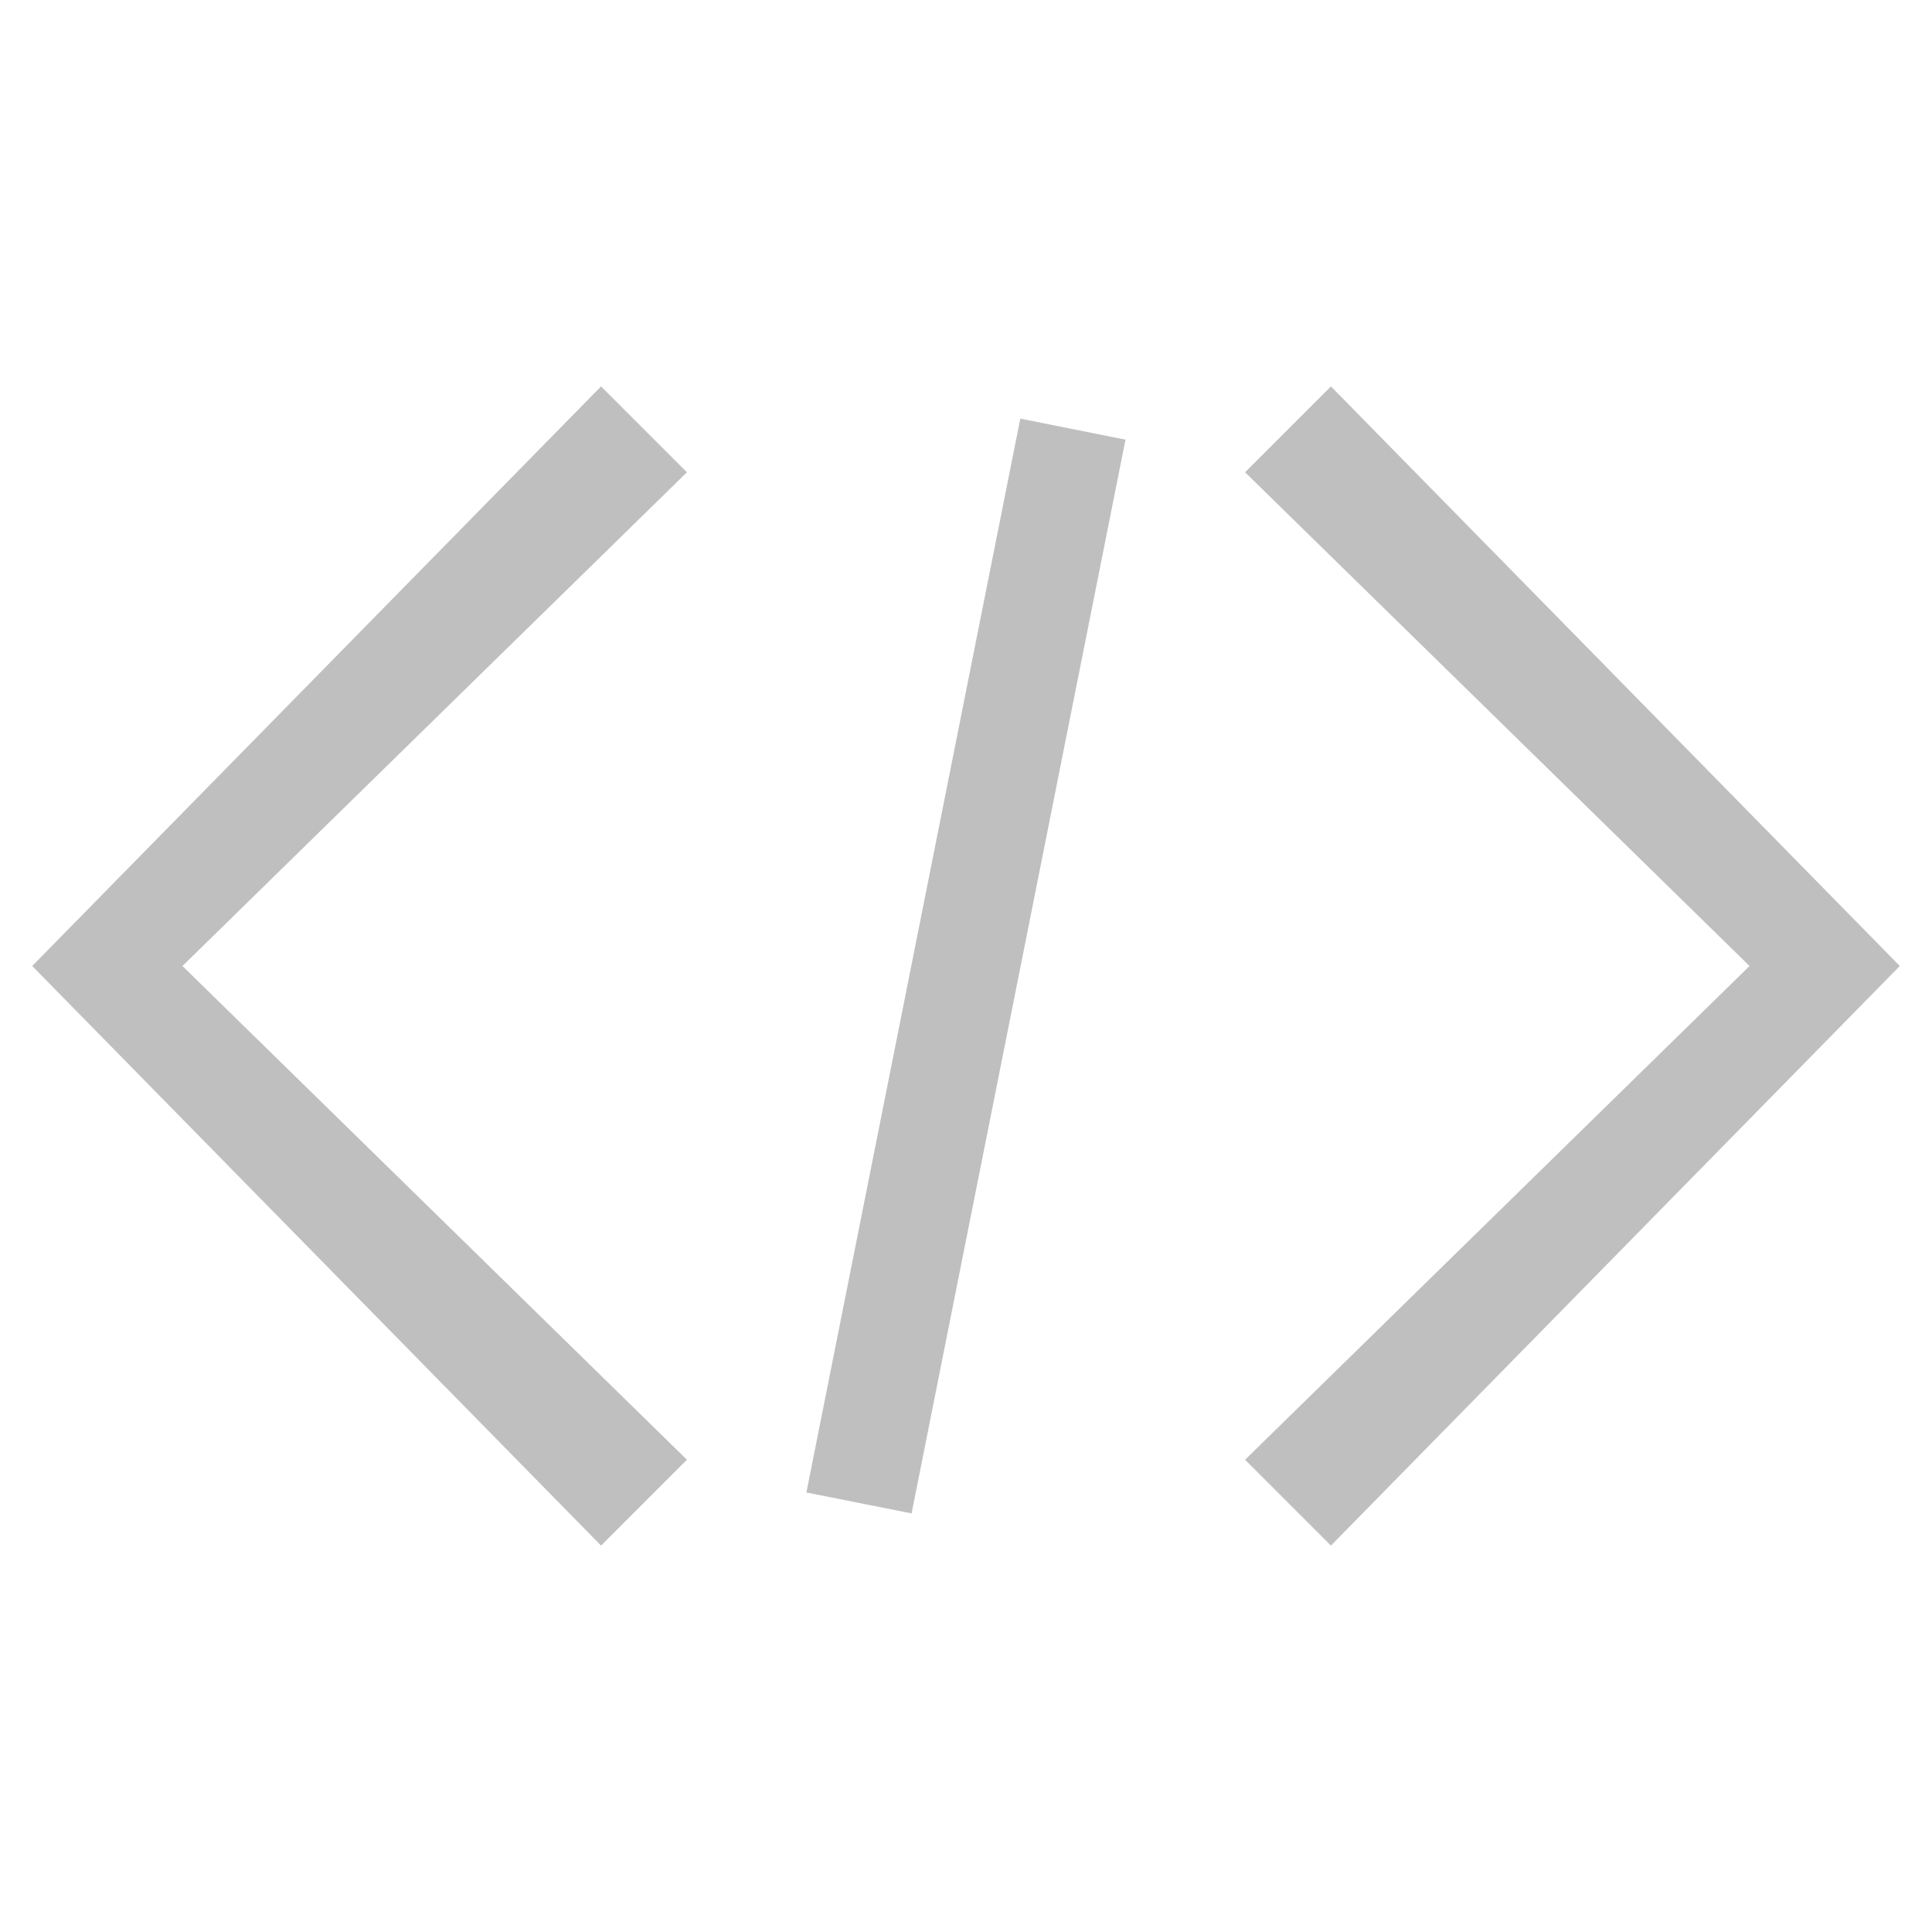
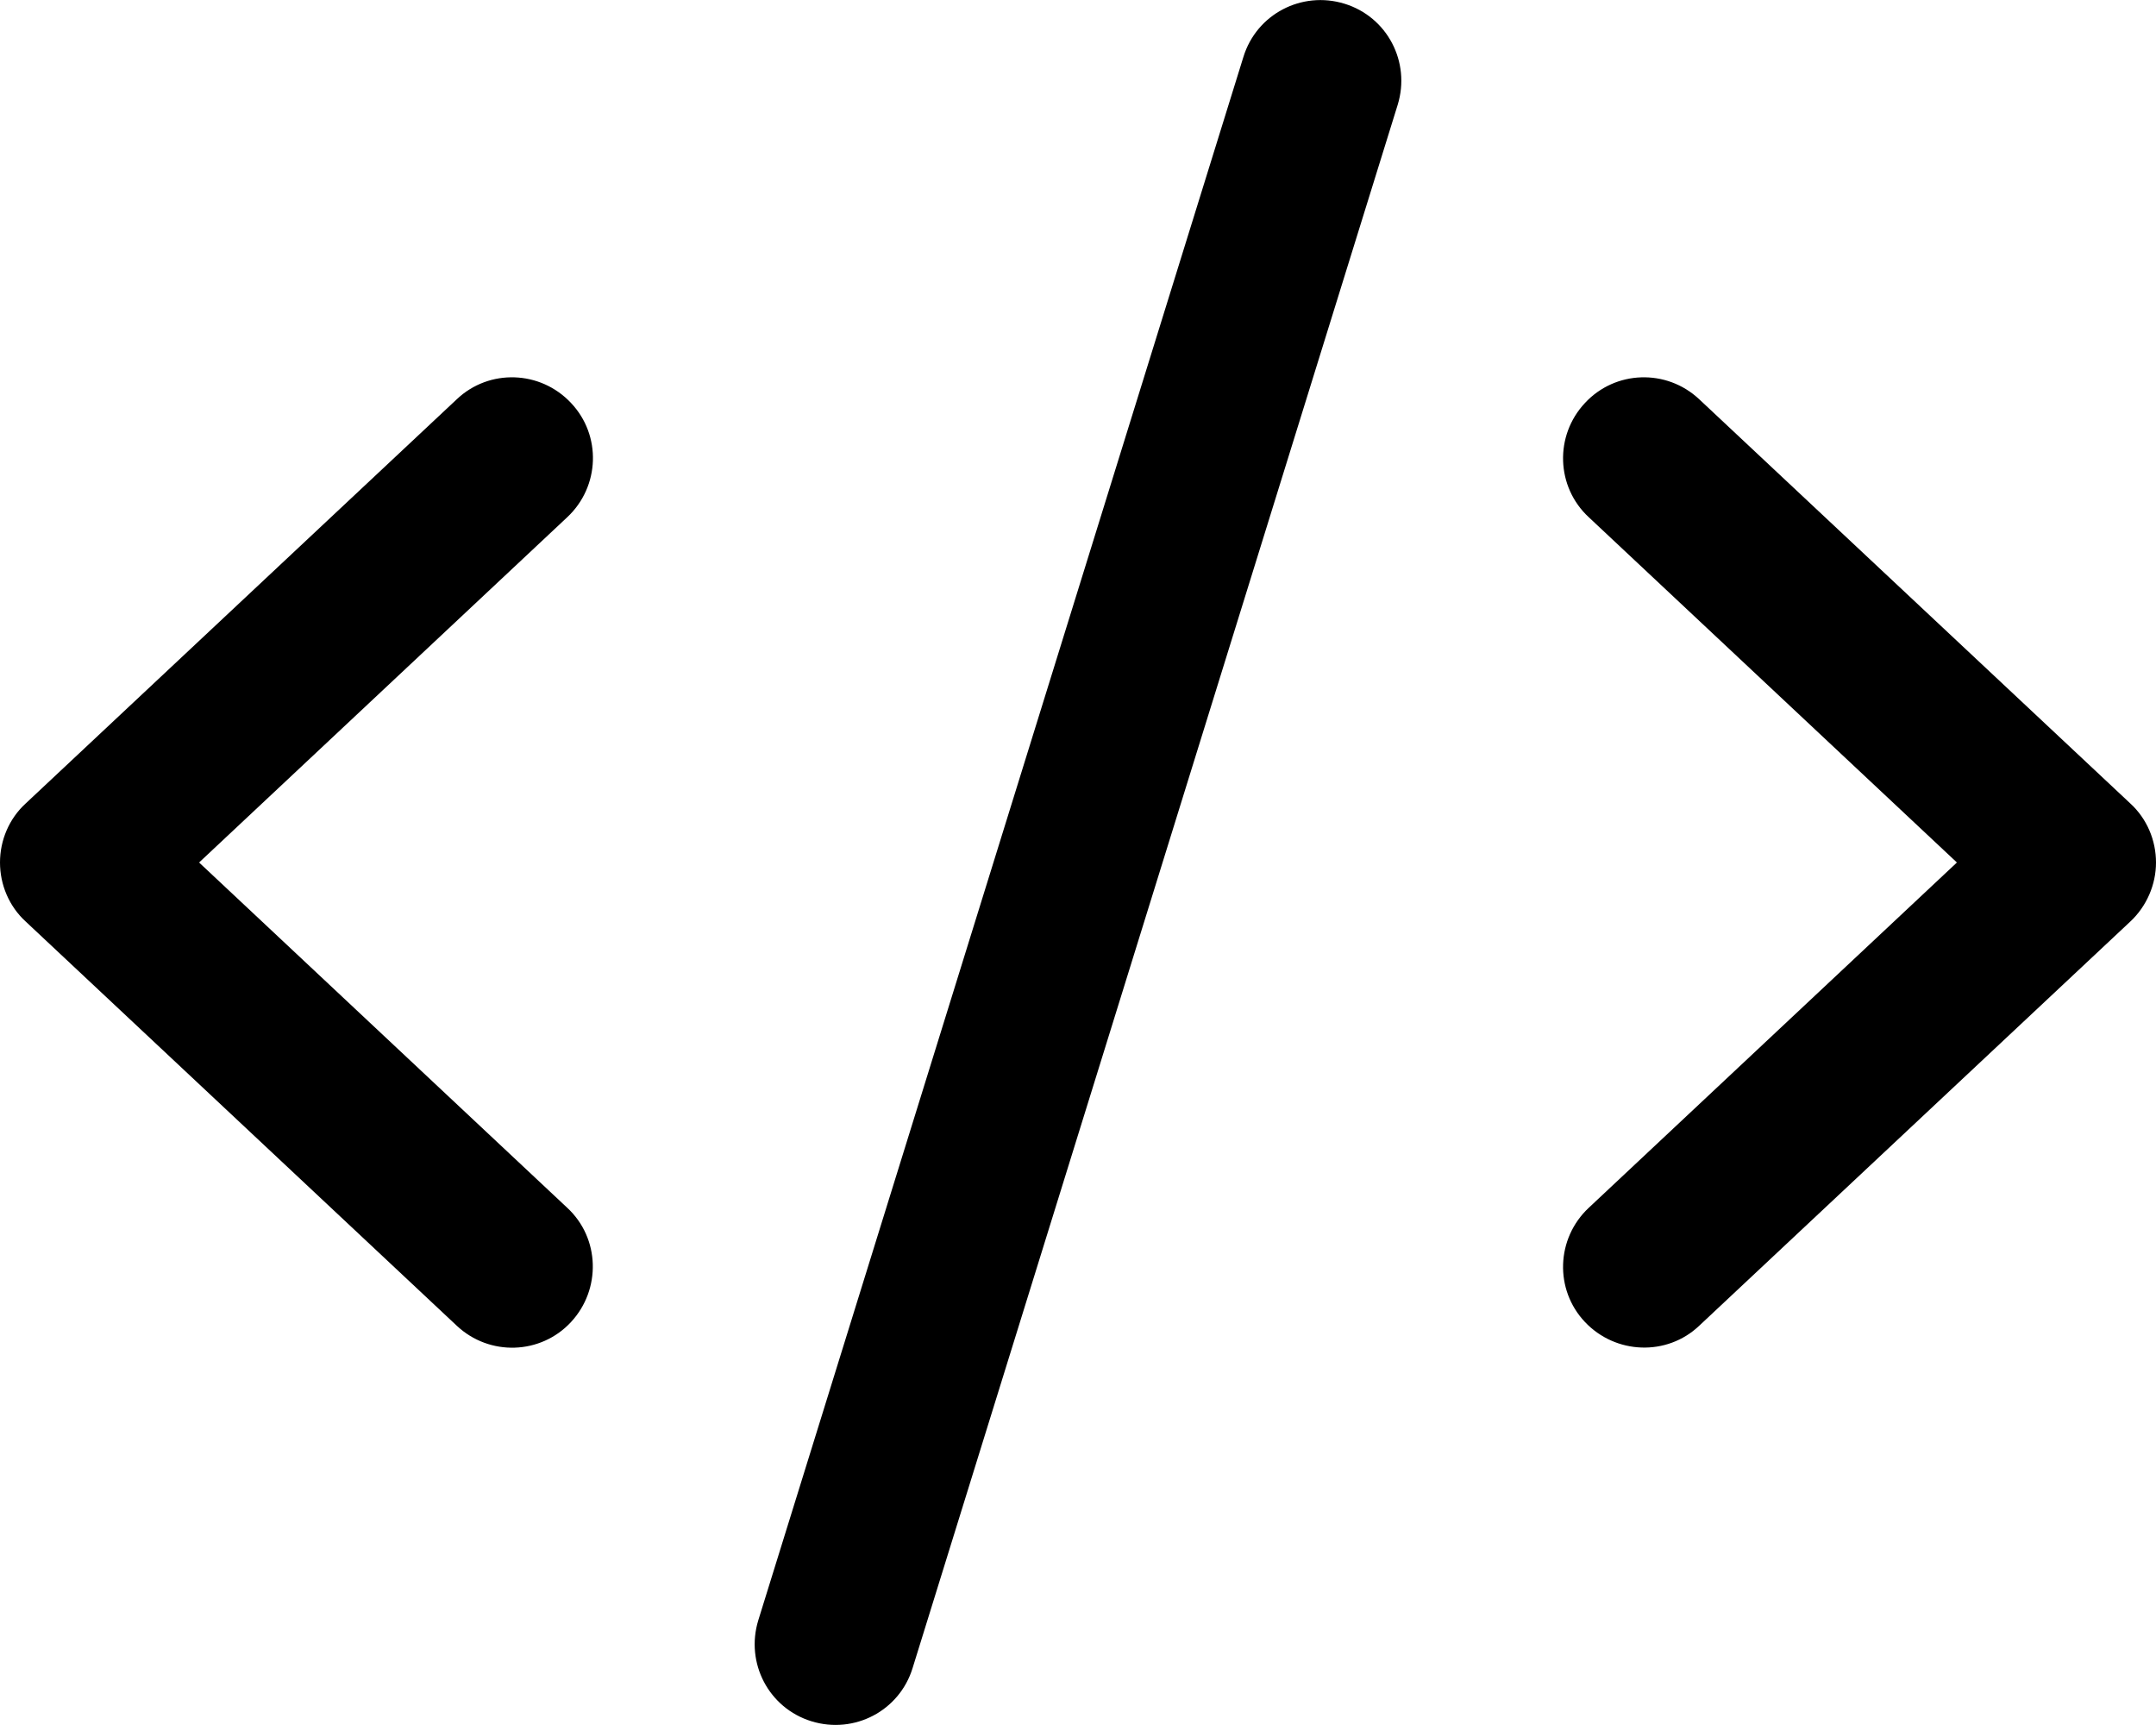
- <svg xmlns="http://www.w3.org/2000/svg" t="1546567861908" class="icon" style="" viewBox="0 0 1024 1024" version="1.1" p-id="2422" width="200" height="200">
-   <defs>
-     <style type="text/css" />
-   </defs>
-   <path d="M318.578 819.2L17.067 512l301.511-307.2 45.511 45.511L96.711 512l267.378 261.689zM705.422 819.2l-45.511-45.511L927.289 512l-267.378-261.689 45.511-45.511L1006.933 512zM540.786 221.867l55.751 11.15L483.157 802.133l-55.751-11.093z" fill="#bfbfbf" p-id="2423" />
+ <svg xmlns="http://www.w3.org/2000/svg" viewBox="0 0 640 512">
+   <path d="M399.1 1.1c-12.7-3.9-26.1 3.1-30 15.8l-144 464c-3.9 12.7 3.1 26.1 15.8 30s26.1-3.1 30-15.8l144-464c3.9-12.7-3.1-26.1-15.8-30zm71.4 118.5c-9.1 9.7-8.6 24.9 1.1 33.9L580.9 256 471.6 358.5c-9.7 9.1-10.2 24.3-1.1 33.9s24.3 10.2 33.9 1.1l128-120c4.8-4.5 7.6-10.9 7.6-17.5s-2.7-13-7.6-17.5l-128-120c-9.7-9.1-24.9-8.6-33.9 1.1zm-301 0c-9.1-9.7-24.3-10.2-33.9-1.1l-128 120C2.7 243 0 249.4 0 256s2.7 13 7.6 17.5l128 120c9.7 9.1 24.9 8.6 33.9-1.1s8.6-24.9-1.1-33.9L59.1 256 168.4 153.5c9.7-9.1 10.2-24.3 1.1-33.9z" />
</svg>
